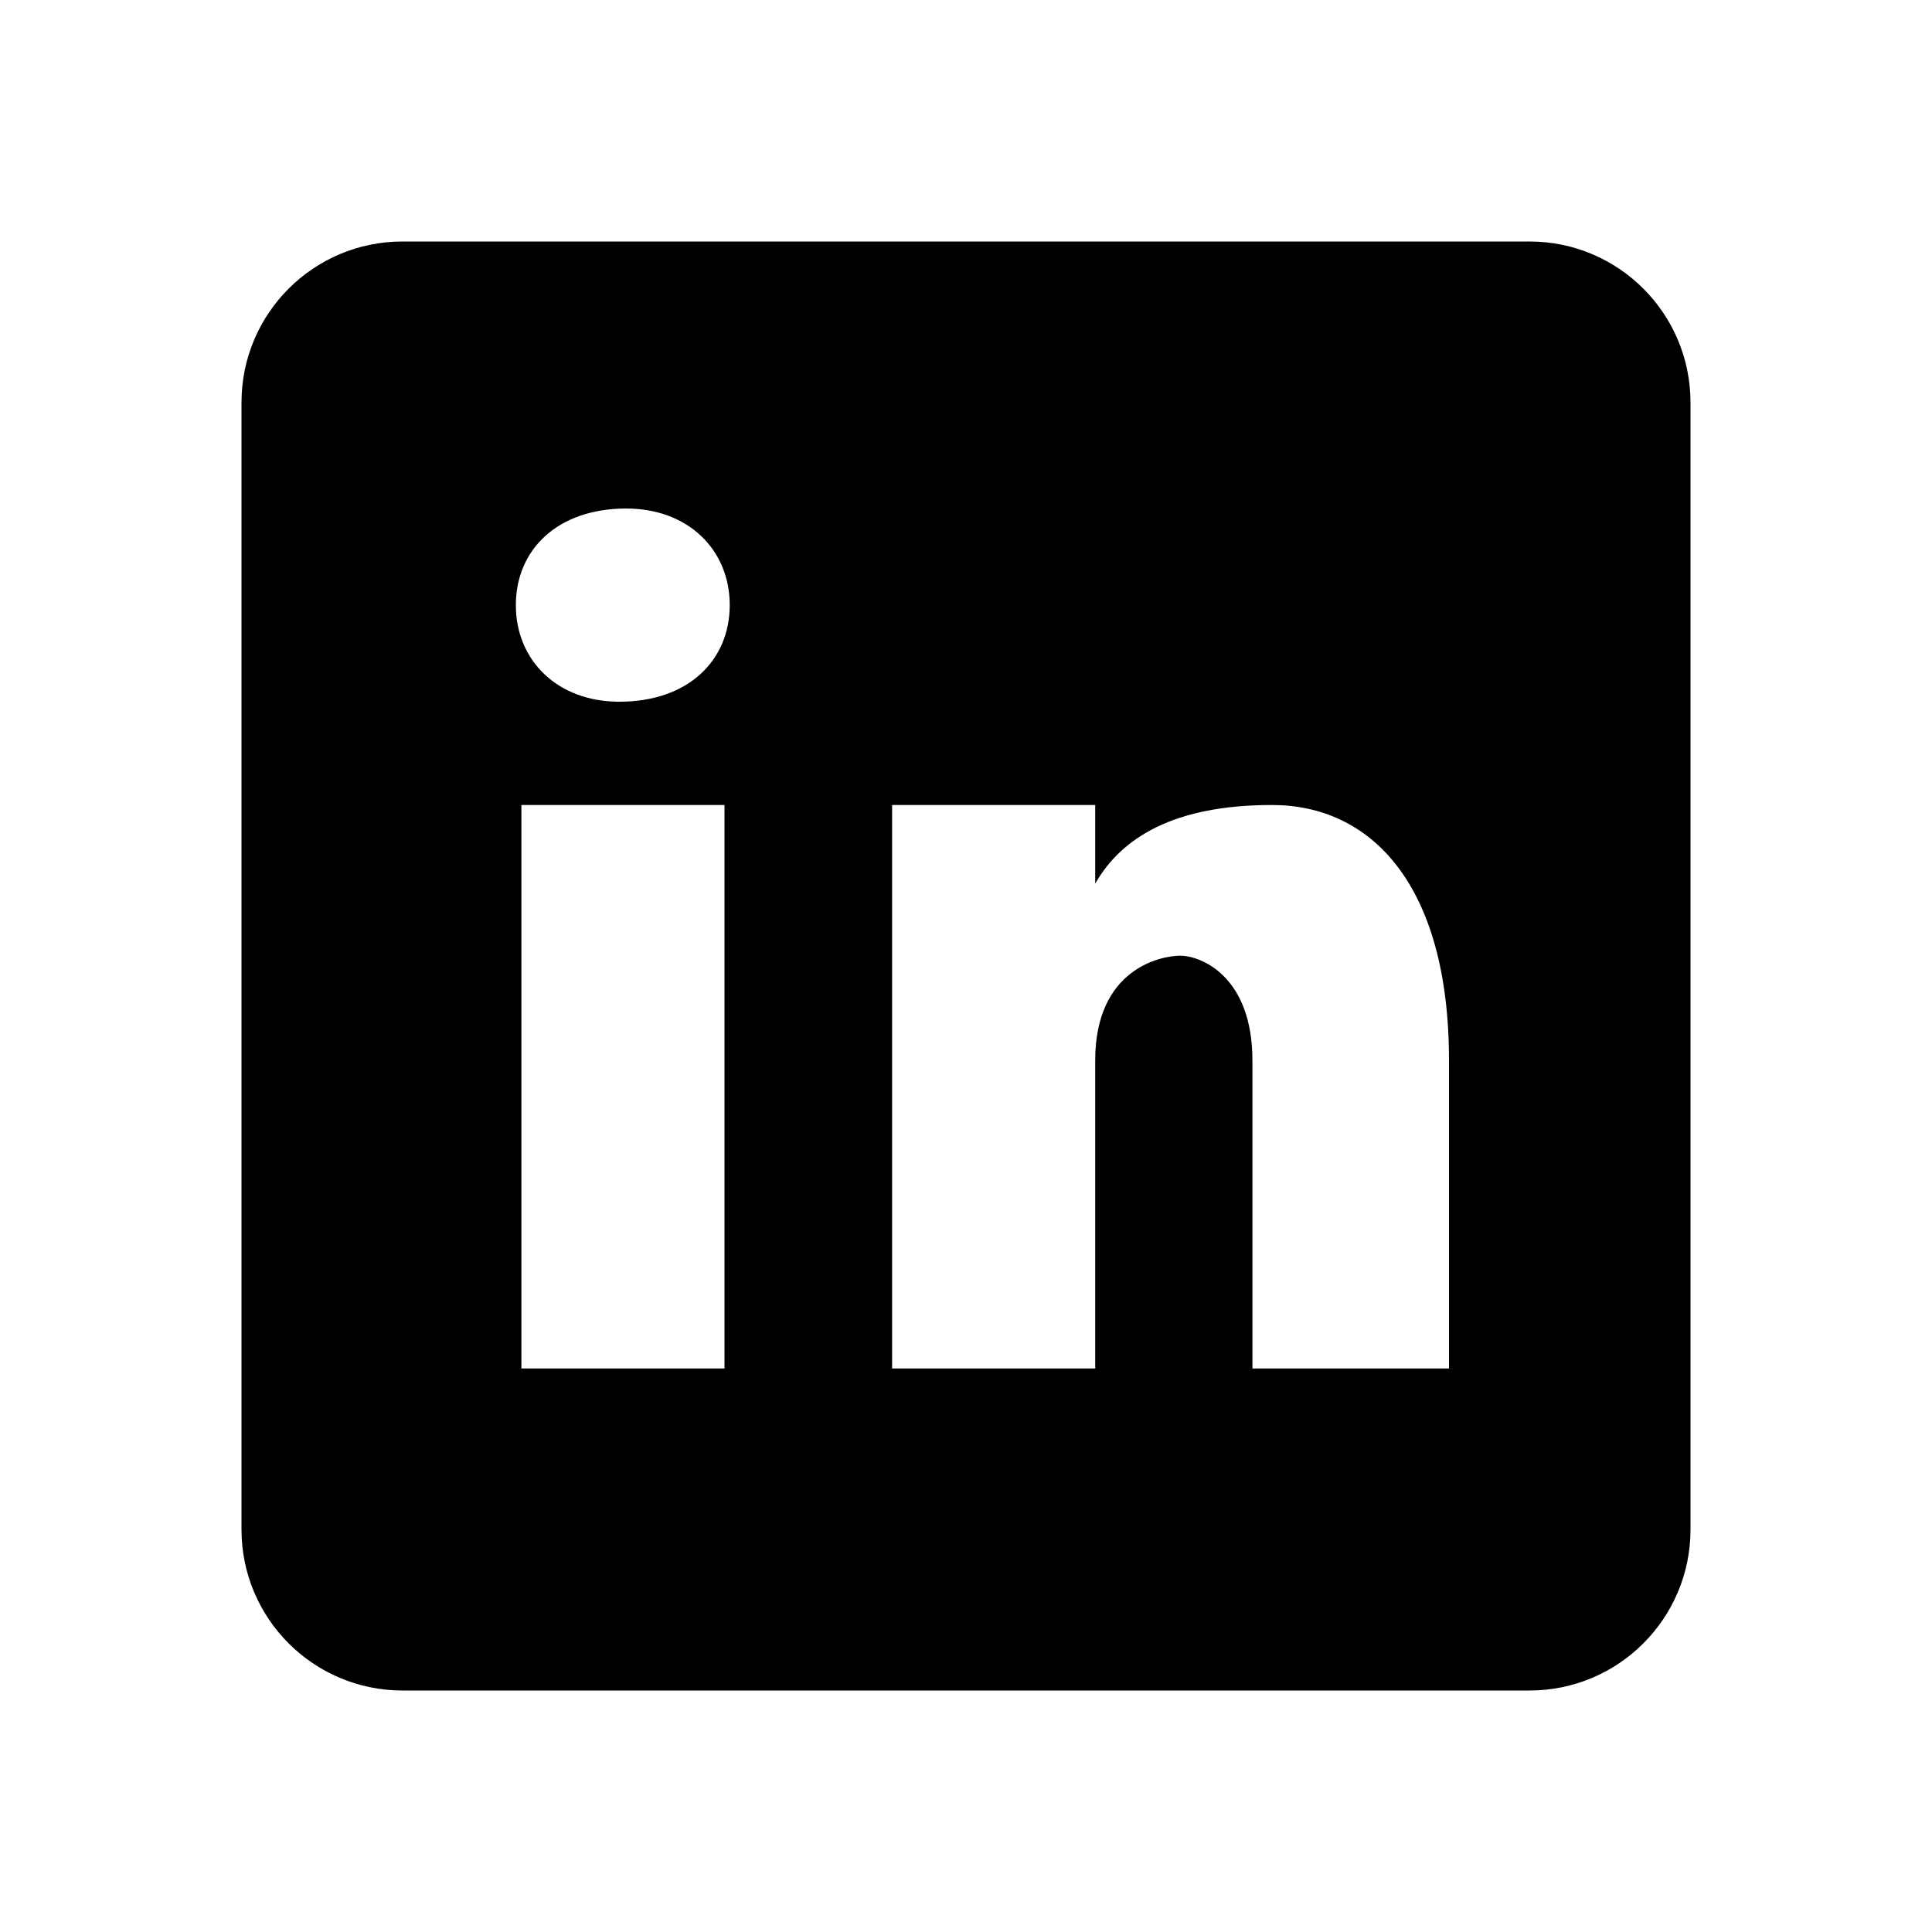
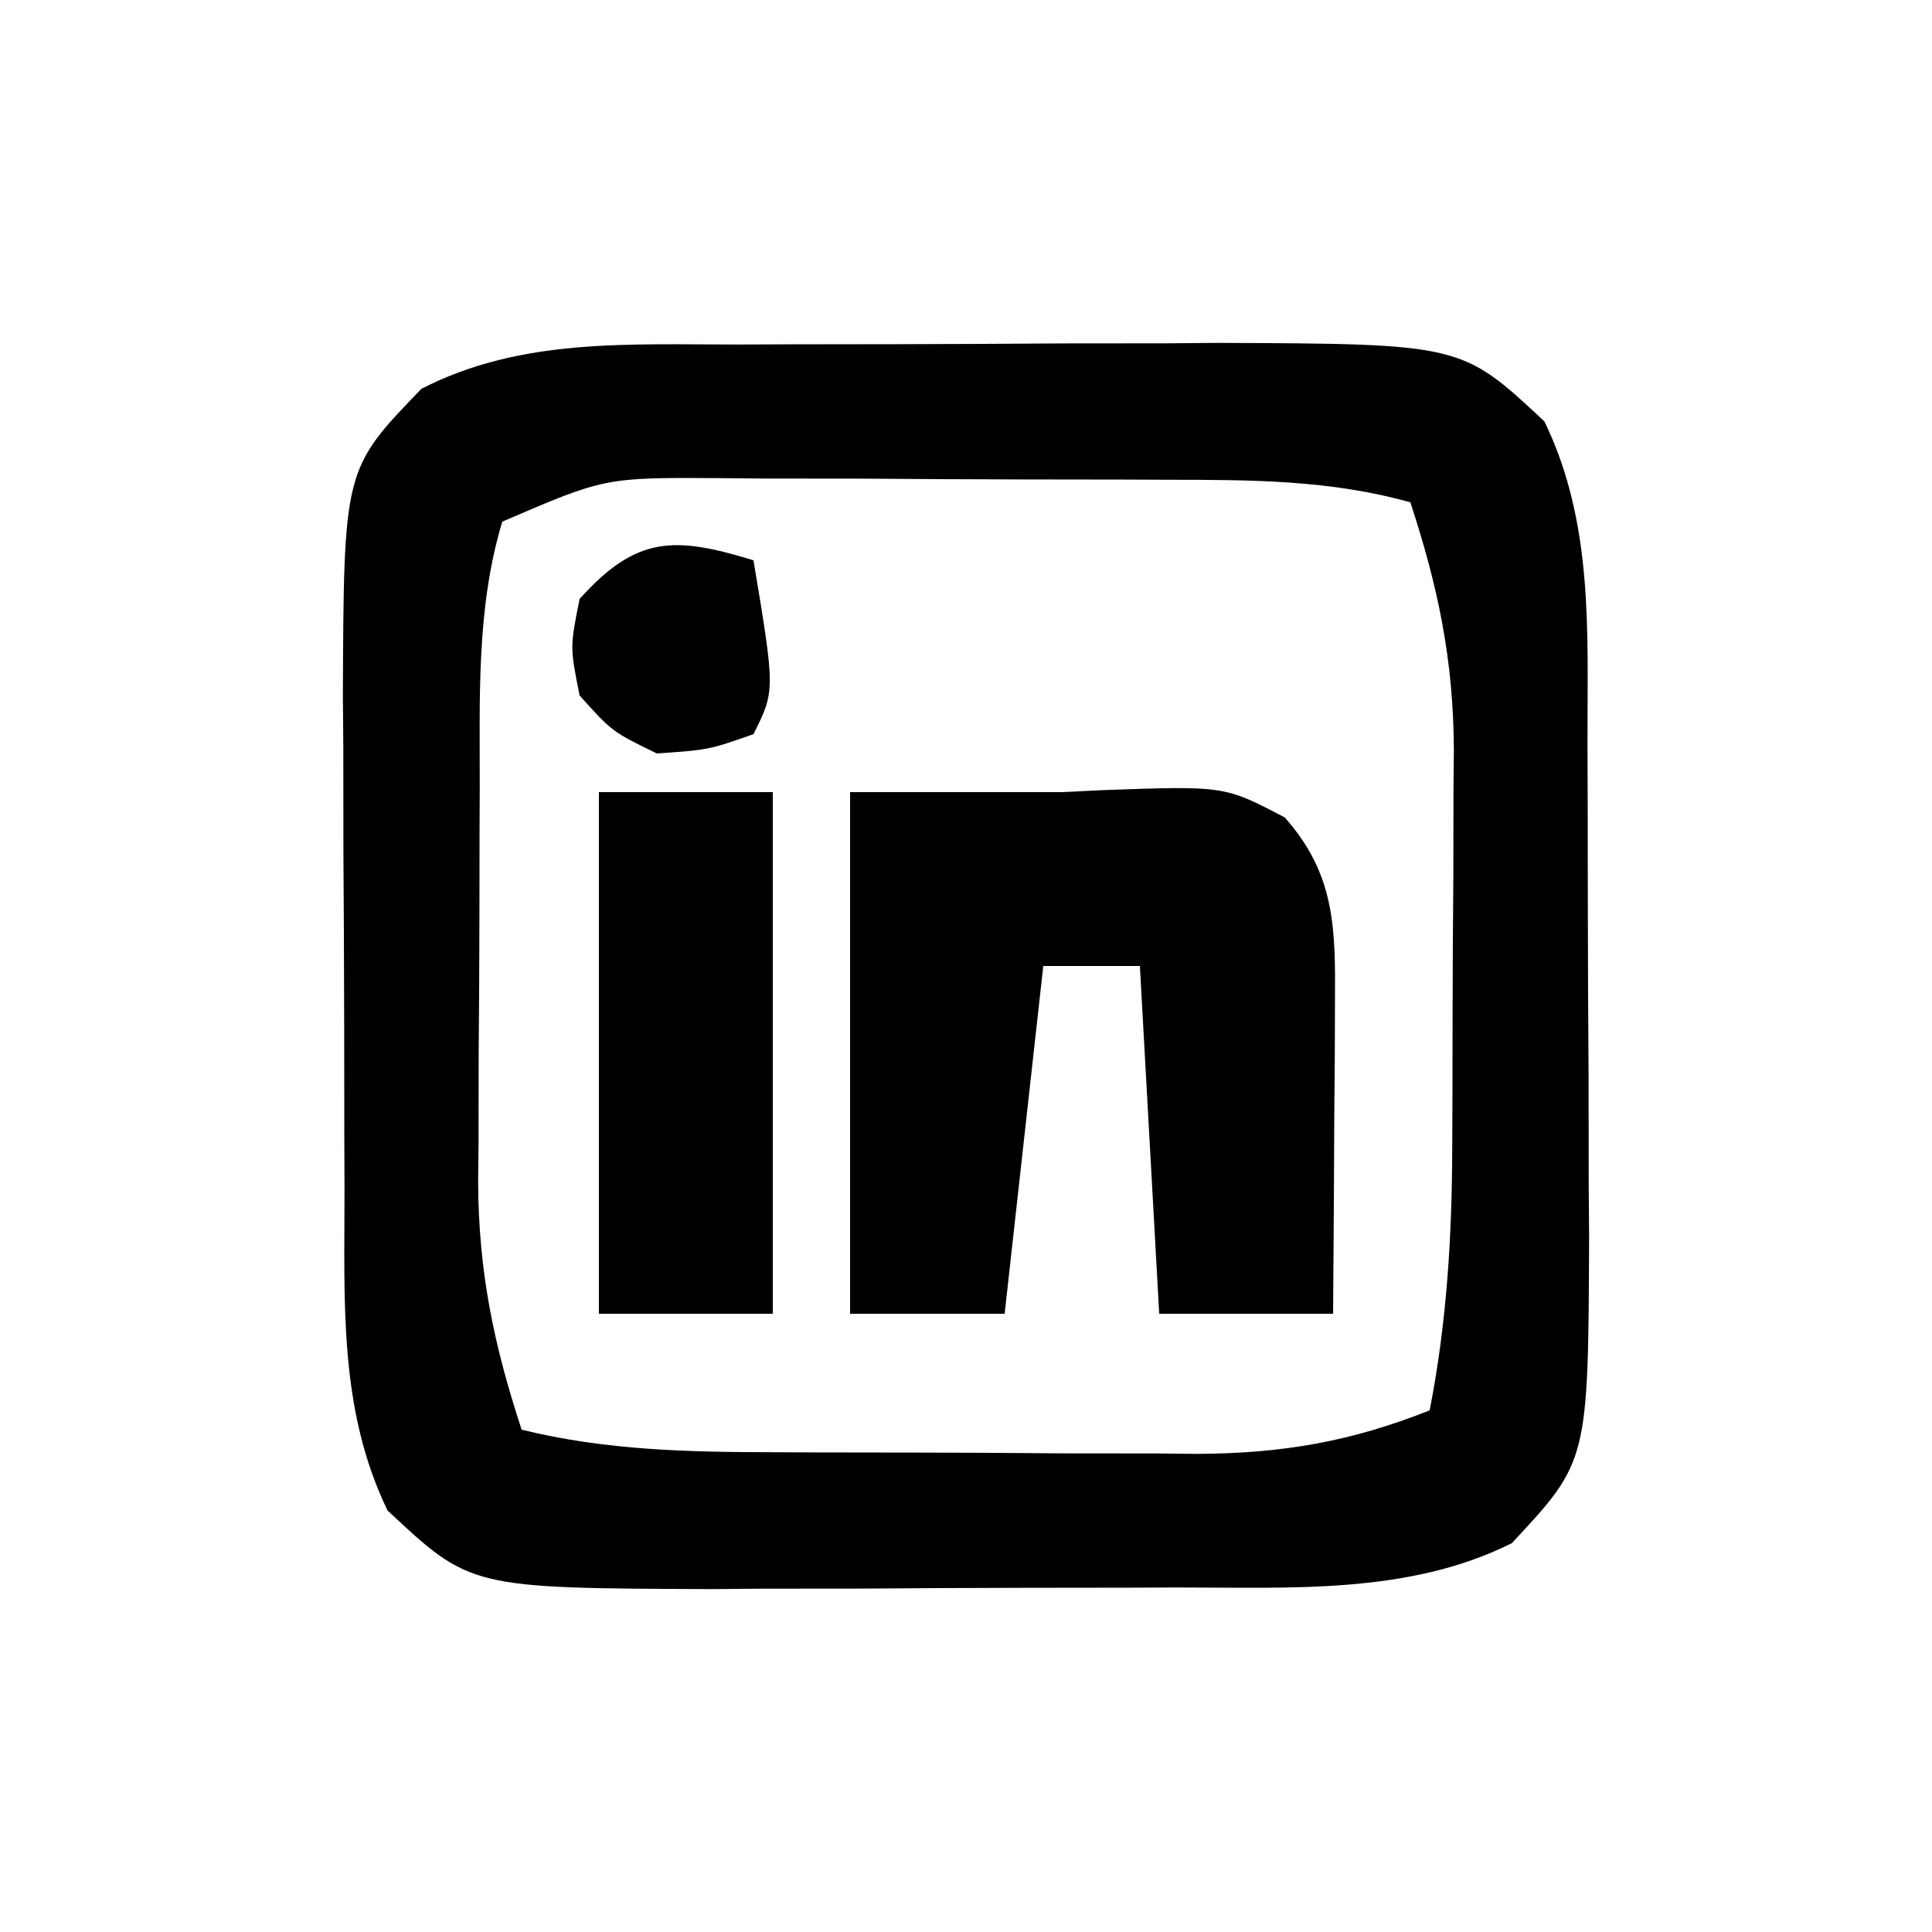
- <svg xmlns="http://www.w3.org/2000/svg" viewBox="0 0 24 24" width="50px" height="50px">
-   <path d="M19,3H5C3.895,3,3,3.895,3,5v14c0,1.105,0.895,2,2,2h14c1.105,0,2-0.895,2-2V5C21,3.895,20.105,3,19,3z M9,17H6.477v-7H9 V17z M7.694,8.717c-0.771,0-1.286-0.514-1.286-1.2s0.514-1.2,1.371-1.2c0.771,0,1.286,0.514,1.286,1.2S8.551,8.717,7.694,8.717z M18,17h-2.442v-3.826c0-1.058-0.651-1.302-0.895-1.302s-1.058,0.163-1.058,1.302c0,0.163,0,3.826,0,3.826h-2.523v-7h2.523v0.977 C13.93,10.407,14.581,10,15.802,10C17.023,10,18,10.977,18,13.174V17z" />
+ <svg xmlns="http://www.w3.org/2000/svg" version="1.1" width="100" height="100">
+   <path d="M0 0 C1.326 -0.005 1.326 -0.005 2.679 -0.01 C4.546 -0.015 6.412 -0.017 8.279 -0.017 C11.117 -0.02 13.954 -0.038 16.791 -0.057 C18.611 -0.06 20.43 -0.062 22.25 -0.062 C23.09 -0.07 23.93 -0.077 24.795 -0.084 C37.468 -0.036 37.468 -0.036 41.762 3.98 C44.319 9.246 43.985 14.874 43.992 20.598 C43.997 21.96 43.997 21.96 44.002 23.351 C44.007 25.269 44.01 27.187 44.01 29.105 C44.012 32.026 44.03 34.946 44.049 37.867 C44.052 39.736 44.054 41.604 44.055 43.473 C44.062 44.34 44.069 45.206 44.076 46.1 C44.033 57.802 44.033 57.802 40.074 62.043 C34.731 64.715 28.61 64.328 22.77 64.336 C21.479 64.341 21.479 64.341 20.162 64.346 C18.349 64.351 16.535 64.353 14.721 64.353 C11.965 64.355 9.209 64.374 6.453 64.393 C4.684 64.396 2.914 64.397 1.145 64.398 C0.33 64.406 -0.485 64.413 -1.325 64.42 C-13.821 64.371 -13.821 64.371 -18.113 60.355 C-20.671 55.09 -20.336 49.462 -20.344 43.738 C-20.347 42.83 -20.35 41.921 -20.354 40.985 C-20.359 39.067 -20.361 37.149 -20.361 35.231 C-20.363 32.31 -20.381 29.39 -20.4 26.469 C-20.403 24.6 -20.405 22.732 -20.406 20.863 C-20.413 19.996 -20.421 19.13 -20.428 18.236 C-20.384 6.452 -20.384 6.452 -16.363 2.293 C-11.225 -0.35 -5.638 0.007 0 0 Z M-12.176 9.168 C-13.53 13.625 -13.336 18.311 -13.344 22.945 C-13.347 23.675 -13.35 24.404 -13.354 25.156 C-13.359 26.692 -13.361 28.227 -13.361 29.762 C-13.363 32.095 -13.381 34.427 -13.4 36.76 C-13.403 38.259 -13.405 39.758 -13.406 41.258 C-13.413 41.947 -13.421 42.635 -13.428 43.345 C-13.406 48.012 -12.615 51.78 -11.176 56.168 C-6.794 57.246 -2.509 57.329 1.977 57.336 C2.754 57.339 3.532 57.343 4.333 57.346 C5.973 57.351 7.613 57.353 9.253 57.353 C11.75 57.355 14.247 57.374 16.744 57.393 C18.342 57.396 19.941 57.397 21.539 57.398 C22.65 57.409 22.65 57.409 23.784 57.42 C28.179 57.401 31.74 56.79 35.824 55.168 C36.723 50.554 36.985 46.077 36.992 41.391 C36.996 40.661 36.999 39.931 37.002 39.18 C37.007 37.644 37.01 36.109 37.01 34.573 C37.012 32.241 37.03 29.909 37.049 27.576 C37.052 26.077 37.054 24.577 37.055 23.078 C37.062 22.389 37.069 21.701 37.076 20.991 C37.055 16.324 36.263 12.556 34.824 8.168 C30.653 7.003 26.6 7.006 22.297 7 C21.471 6.997 20.645 6.993 19.794 6.99 C18.05 6.985 16.306 6.983 14.562 6.983 C11.9 6.98 9.238 6.962 6.576 6.943 C4.879 6.94 3.182 6.938 1.484 6.938 C0.692 6.93 -0.101 6.923 -0.918 6.916 C-6.863 6.88 -6.863 6.88 -12.176 9.168 Z " fill="#000000" transform="translate(38.17578,17.83203)" />
+   <path d="M0 0 C3.667 0 7.333 0 11 0 C12.05 -0.052 12.05 -0.052 13.121 -0.105 C19.377 -0.327 19.377 -0.327 22.5 1.312 C25.136 4.279 25.121 7.101 25.098 10.887 C25.094 11.825 25.091 12.762 25.088 13.729 C25.08 14.705 25.071 15.681 25.062 16.688 C25.058 17.676 25.053 18.664 25.049 19.682 C25.037 22.121 25.019 24.561 25 27 C22.03 27 19.06 27 16 27 C15.67 21.06 15.34 15.12 15 9 C13.35 9 11.7 9 10 9 C9.34 14.94 8.68 20.88 8 27 C5.36 27 2.72 27 0 27 C0 18.09 0 9.18 0 0 Z " fill="#000000" transform="translate(44,41)" />
+   <path d="M0 0 C2.97 0 5.94 0 9 0 C9 8.91 9 17.82 9 27 C6.03 27 3.06 27 0 27 C0 18.09 0 9.18 0 0 Z " fill="#000000" transform="translate(31,41)" />
+   <path d="M0 0 C1.125 6.75 1.125 6.75 0 9 C-2.312 9.812 -2.312 9.812 -5 10 C-7.312 8.875 -7.312 8.875 -9 7 C-9.5 4.5 -9.5 4.5 -9 2 C-6.049 -1.279 -4.095 -1.251 0 0 Z " fill="#000000" transform="translate(39,29)" />
</svg>
